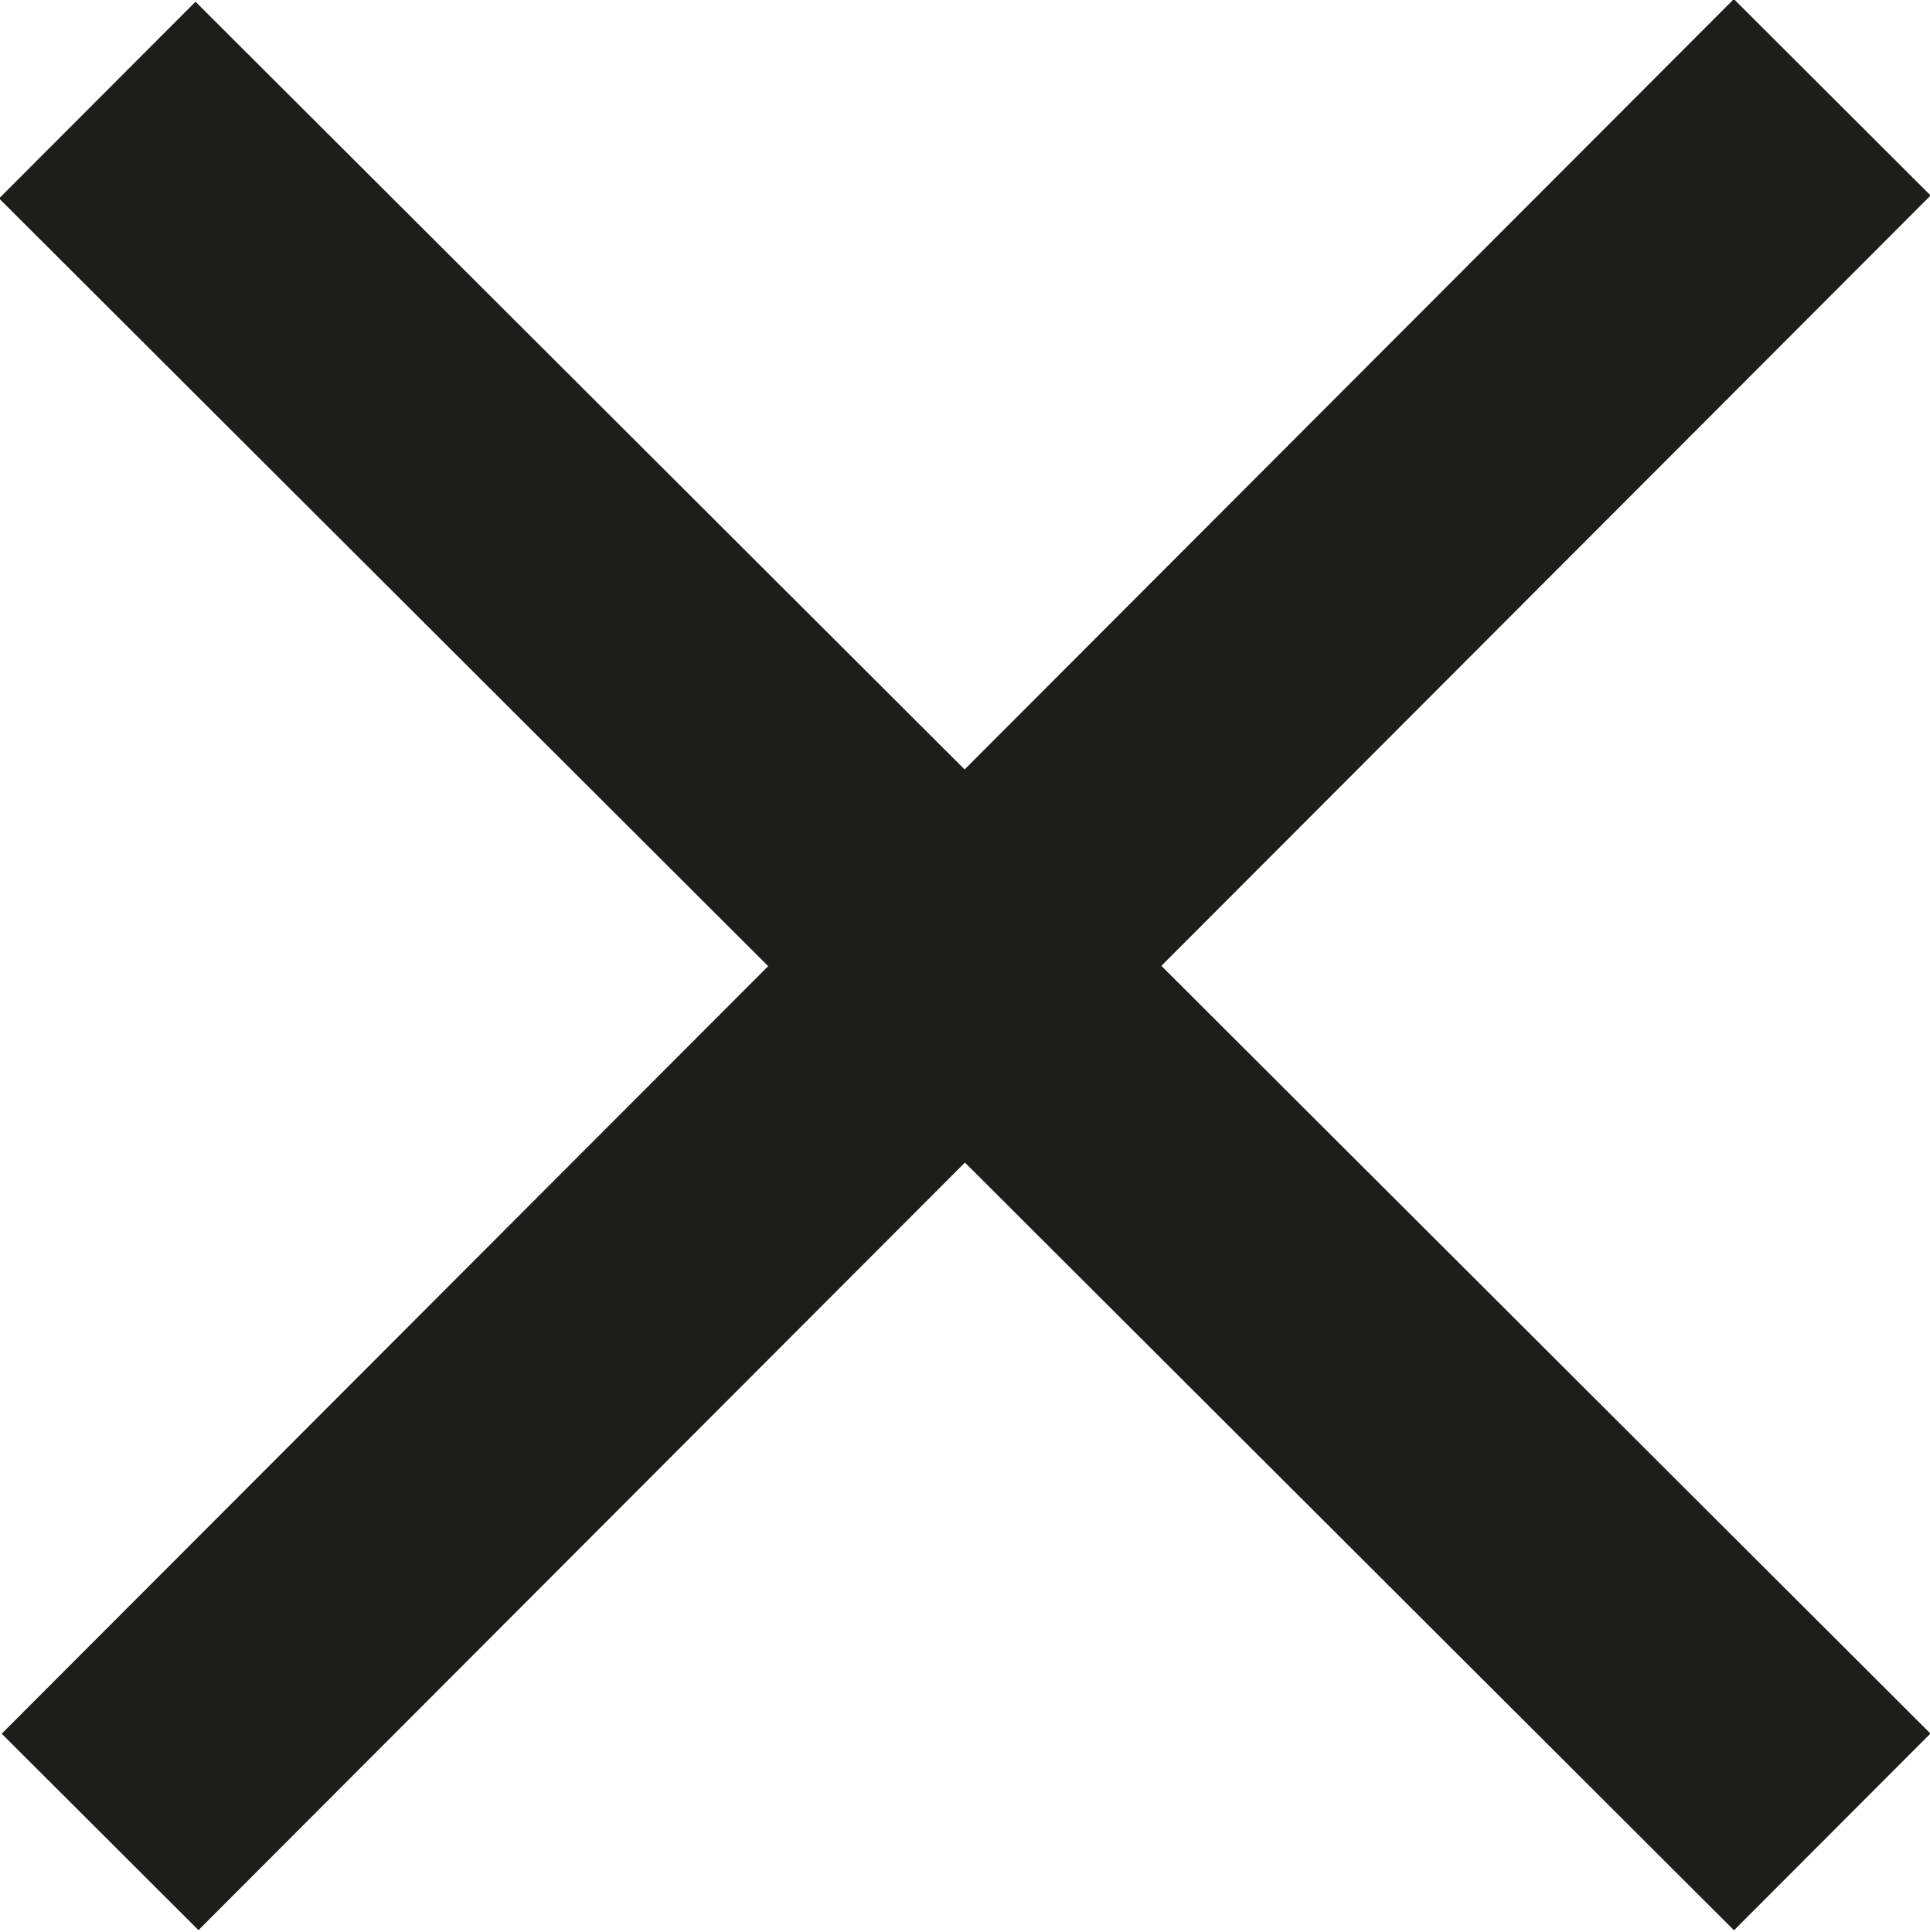
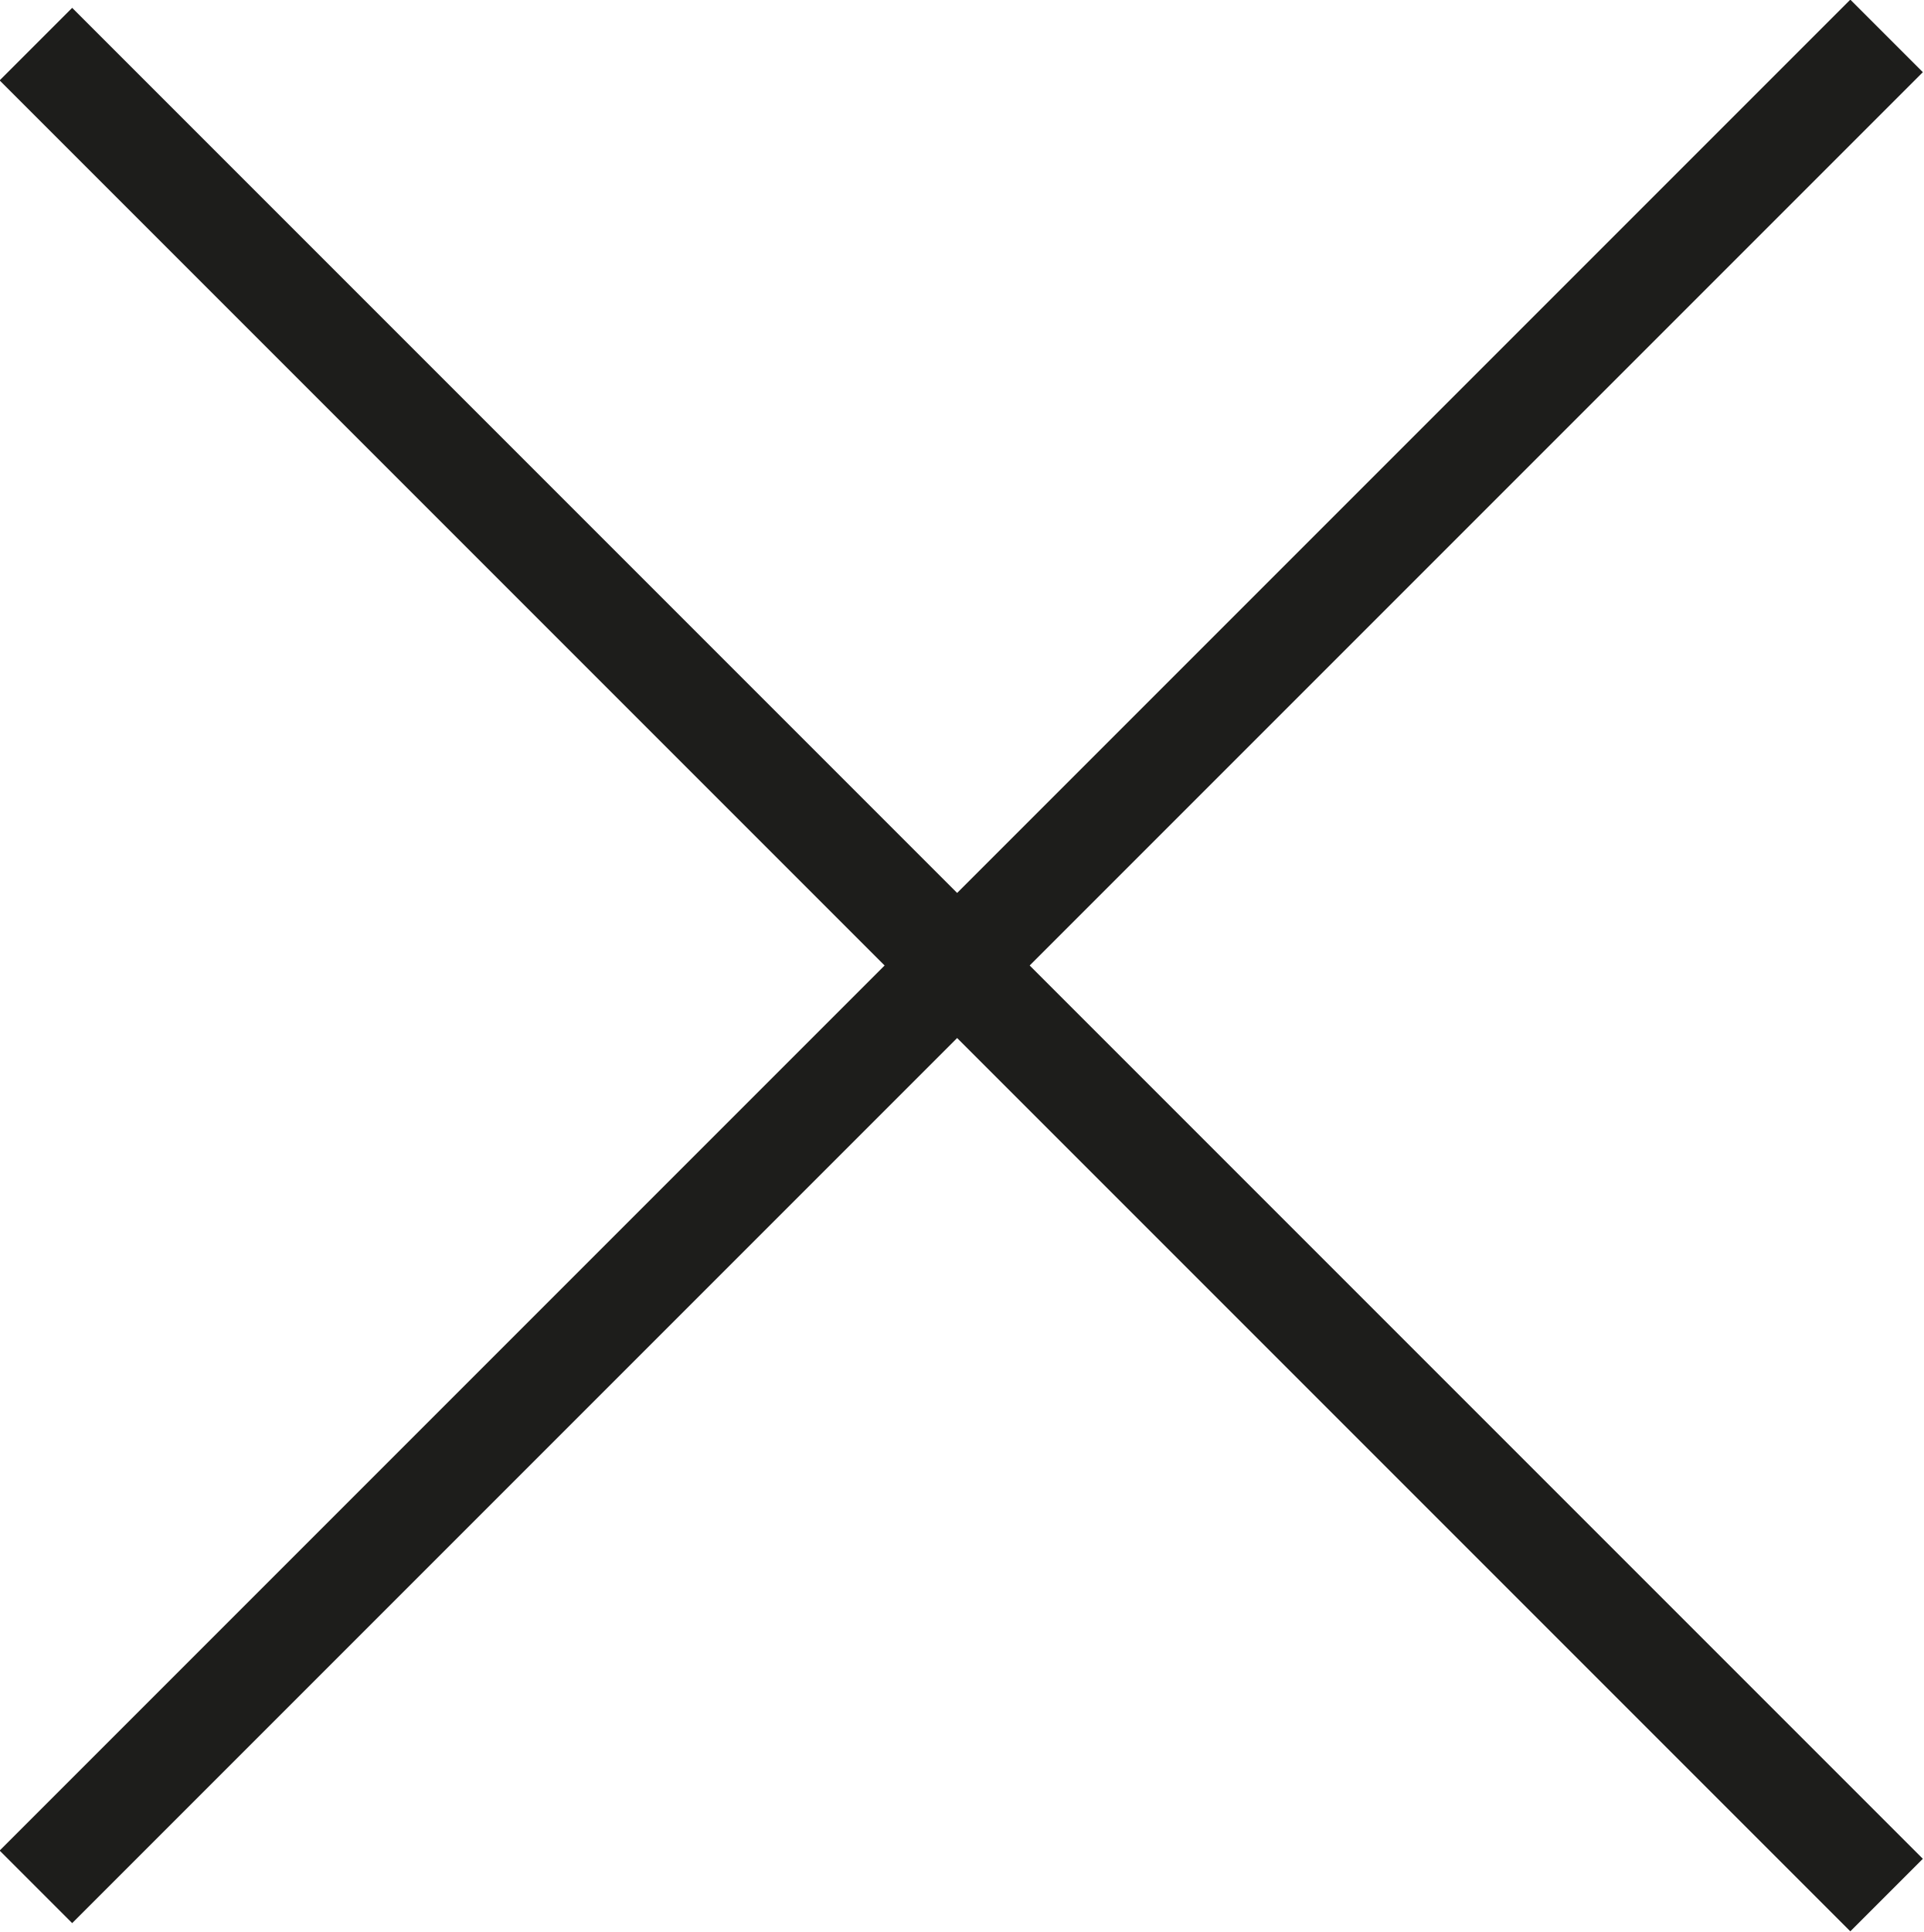
- <svg xmlns="http://www.w3.org/2000/svg" viewBox="0 0 6.94 6.95">
+ <svg xmlns="http://www.w3.org/2000/svg" viewBox="0 0 18.75 18.83">
  <defs>
-     <clipPath id="a" transform="translate(-1 -1)">
-       <rect width="8.94" height="8.94" fill="none" />
+     <style>.a,.c{fill:none;}.b{clip-path:url(#a);}.c{stroke:#1d1d1b;}</style>
+     <clipPath id="a" transform="translate(-1.41 -1.41)">
+       <rect class="a" x="-2.97" y="9.29" width="27.51" height="3" transform="translate(-4.47 10.79) rotate(-45)" />
    </clipPath>
  </defs>
-   <g clip-path="url(#a)">
-     <line x1="6.59" y1="0.35" x2="0.36" y2="6.59" fill="none" stroke="#1d1d1b" />
+   <g class="b">
+     <line class="c" x1="0.35" y1="18.39" x2="18.39" y2="0.35" />
  </g>
-   <g clip-path="url(#a)">
-     <line x1="0.35" y1="0.36" x2="6.59" y2="6.59" fill="none" stroke="#1d1d1b" />
-   </g>
+   <line class="c" x1="0.35" y1="0.43" x2="18.39" y2="18.47" />
</svg>
